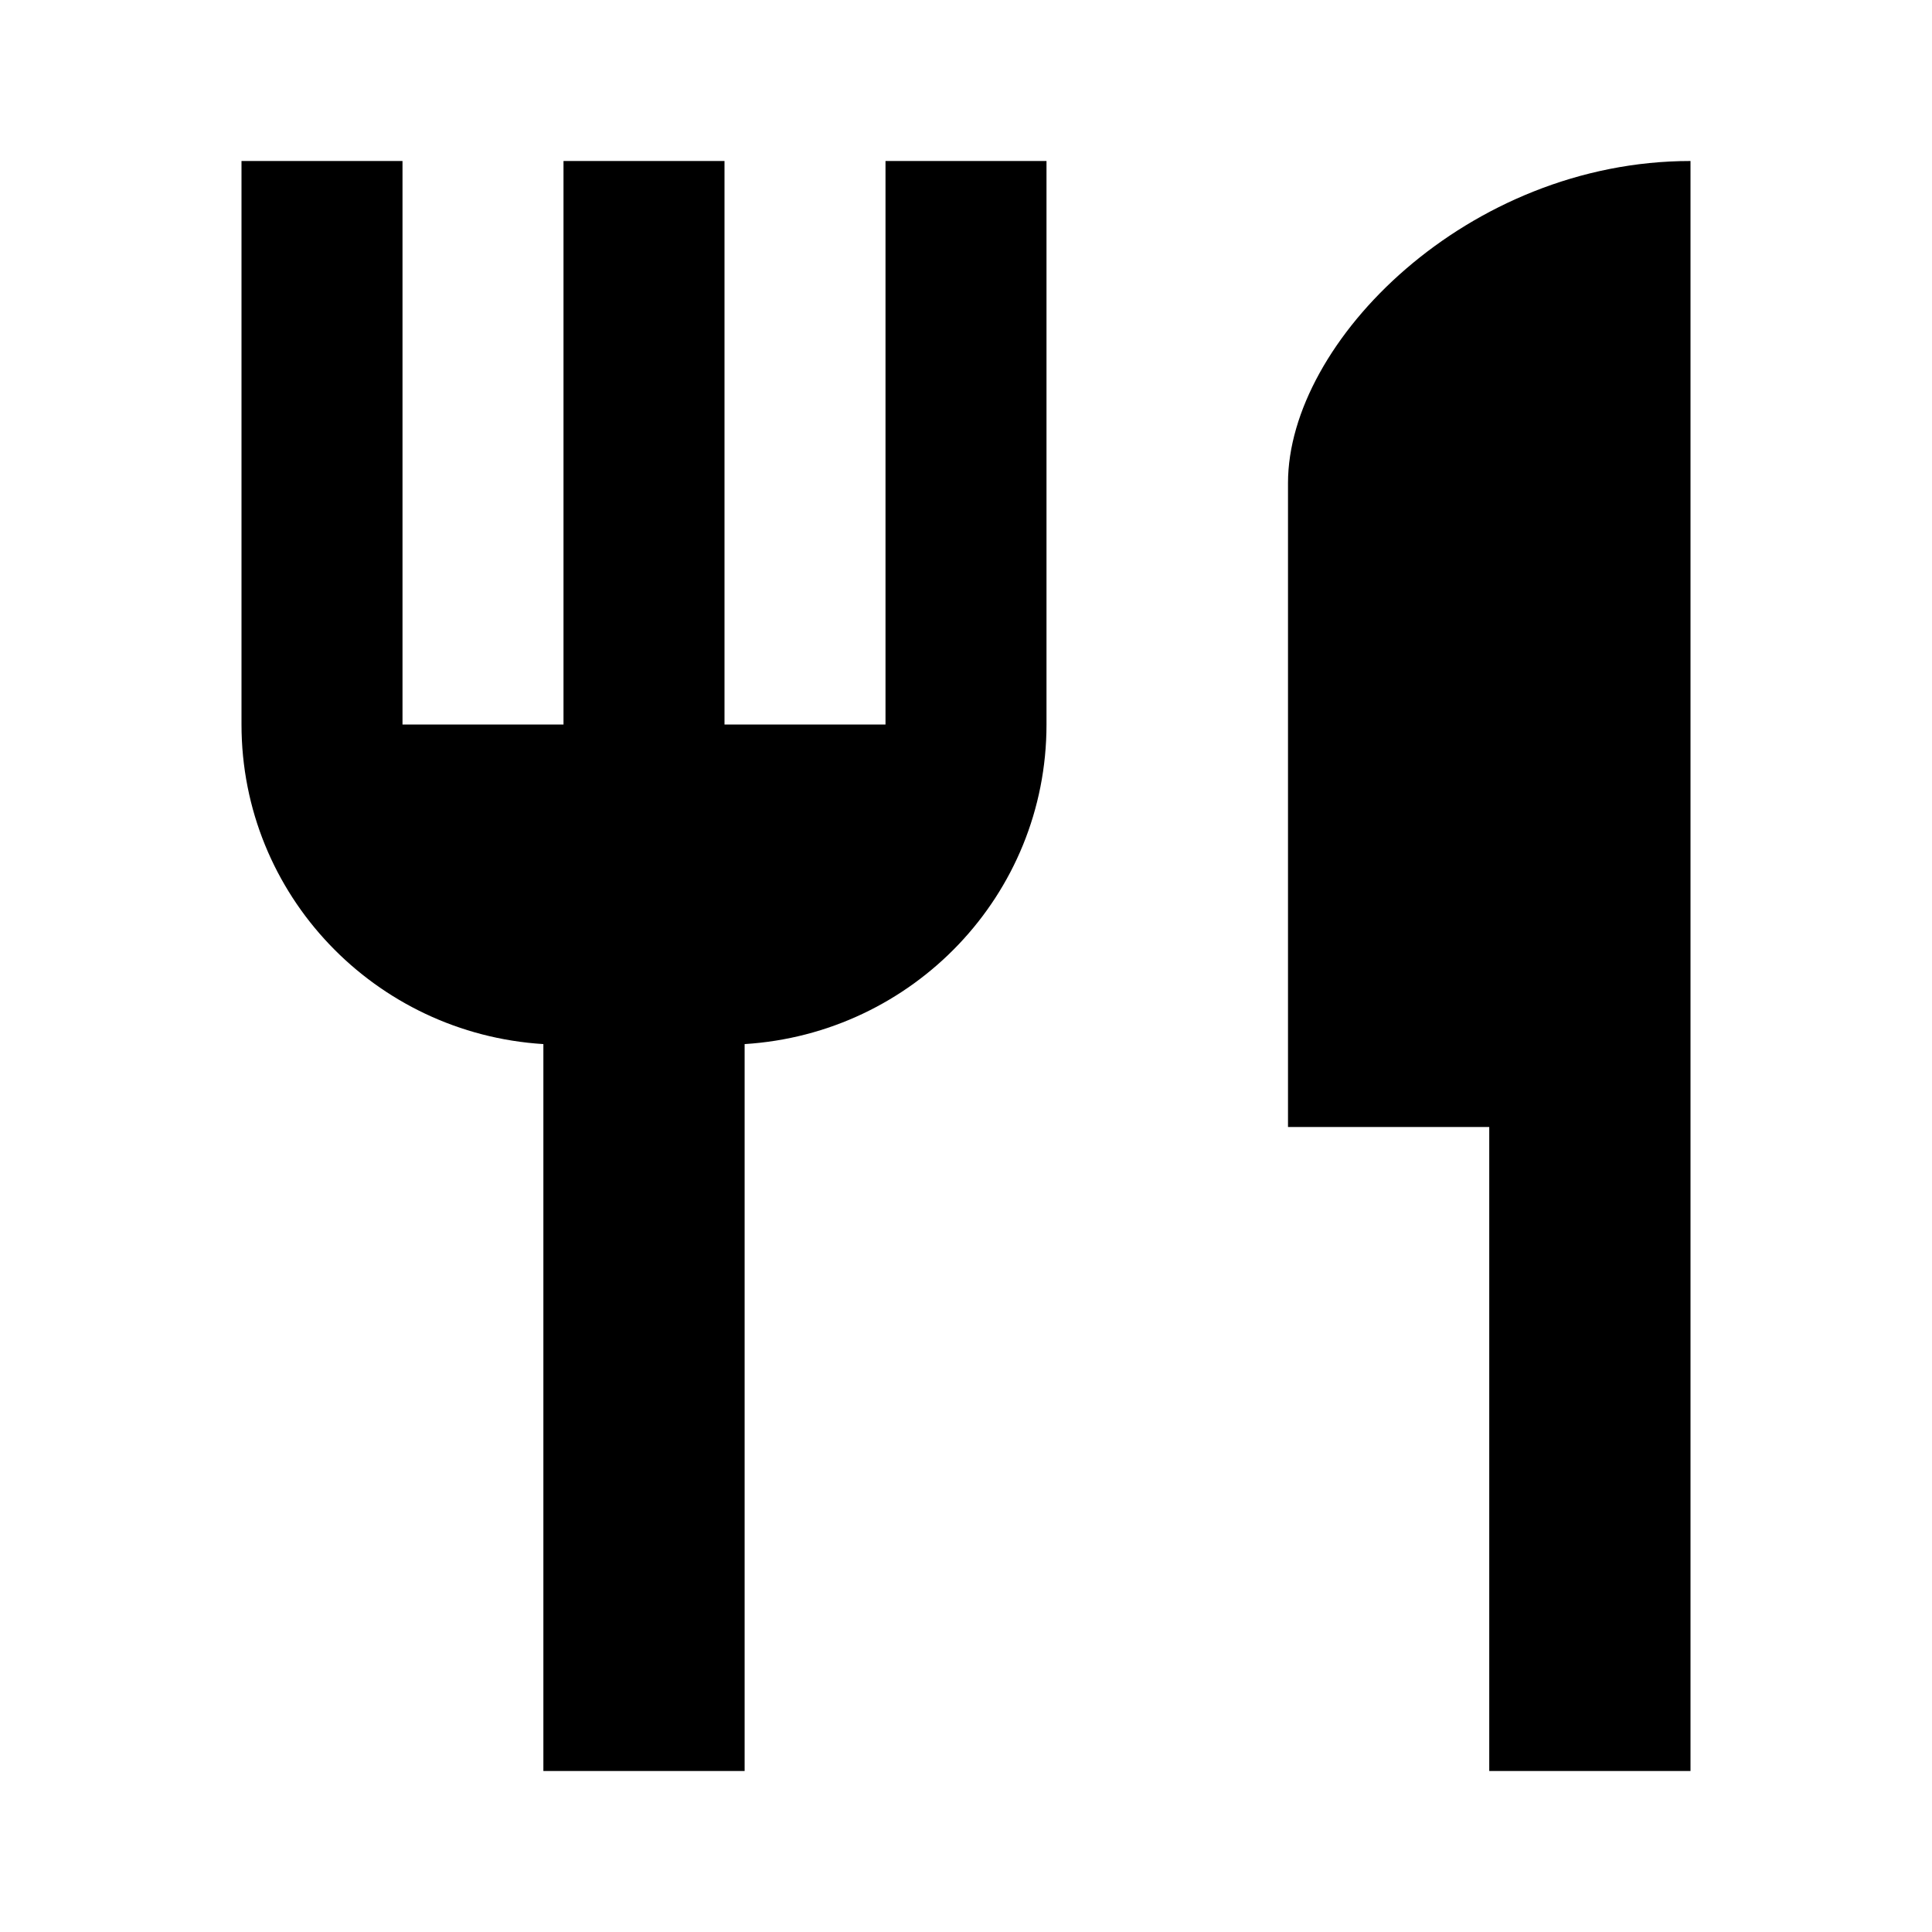
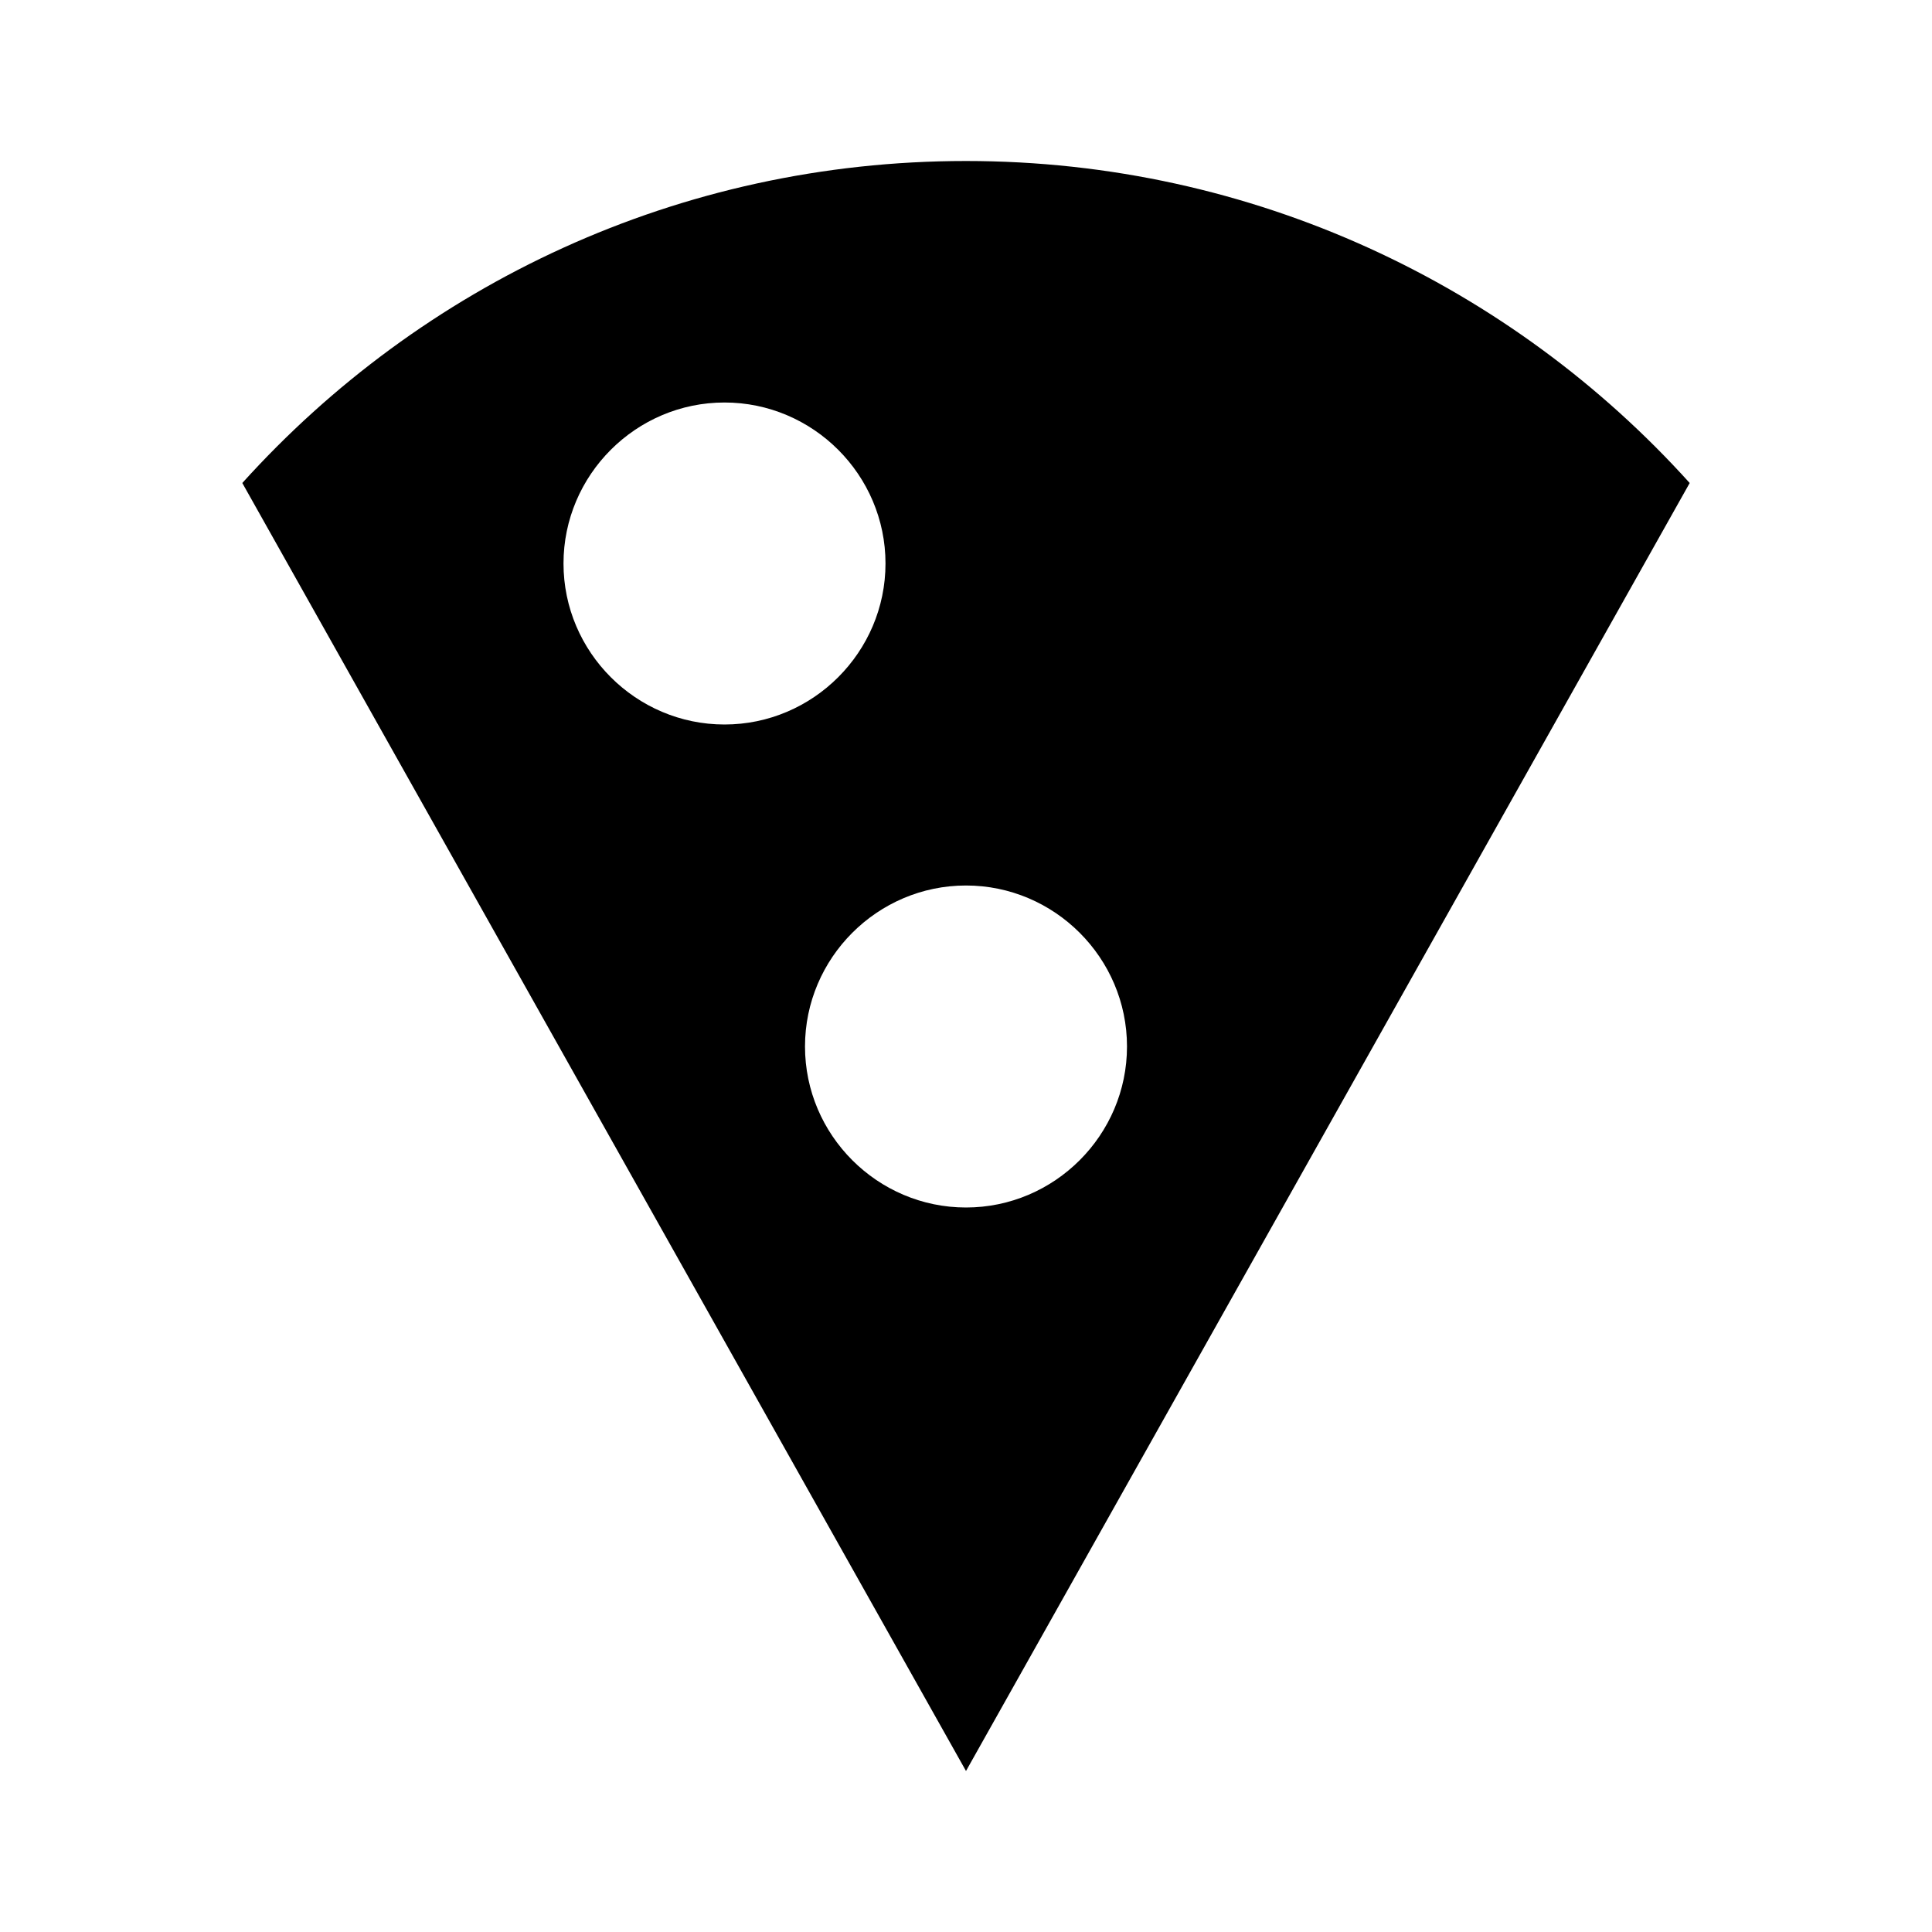
- <svg xmlns="http://www.w3.org/2000/svg" fill="#000000" height="24" viewBox="0 0 24 24" width="24">
-   <path d="M11 9H9V2H7v7H5V2H3v7c0 2.12 1.66 3.84 3.75 3.97V22h2.5v-9.03C11.34 12.84 13 11.12 13 9V2h-2v7zm5-3v8h2.5v8H21V2c-2.76 0-5 2.24-5 4z" />
-   <path d="M0 0h24v24H0z" fill="none" />
+ <svg xmlns="http://www.w3.org/2000/svg" width="24" height="24" viewBox="0 0 24 24">
+   <path d="M12 2C8.43 2 5.23 3.54 3.01 6L12 22l8.99-16C18.78 3.55 15.57 2 12 2zM7 7c0-1.1.9-2 2-2s2 .9 2 2-.9 2-2 2-2-.9-2-2zm5 8c-1.1 0-2-.9-2-2s.9-2 2-2 2 .9 2 2-.9 2-2 2z" />
</svg>
